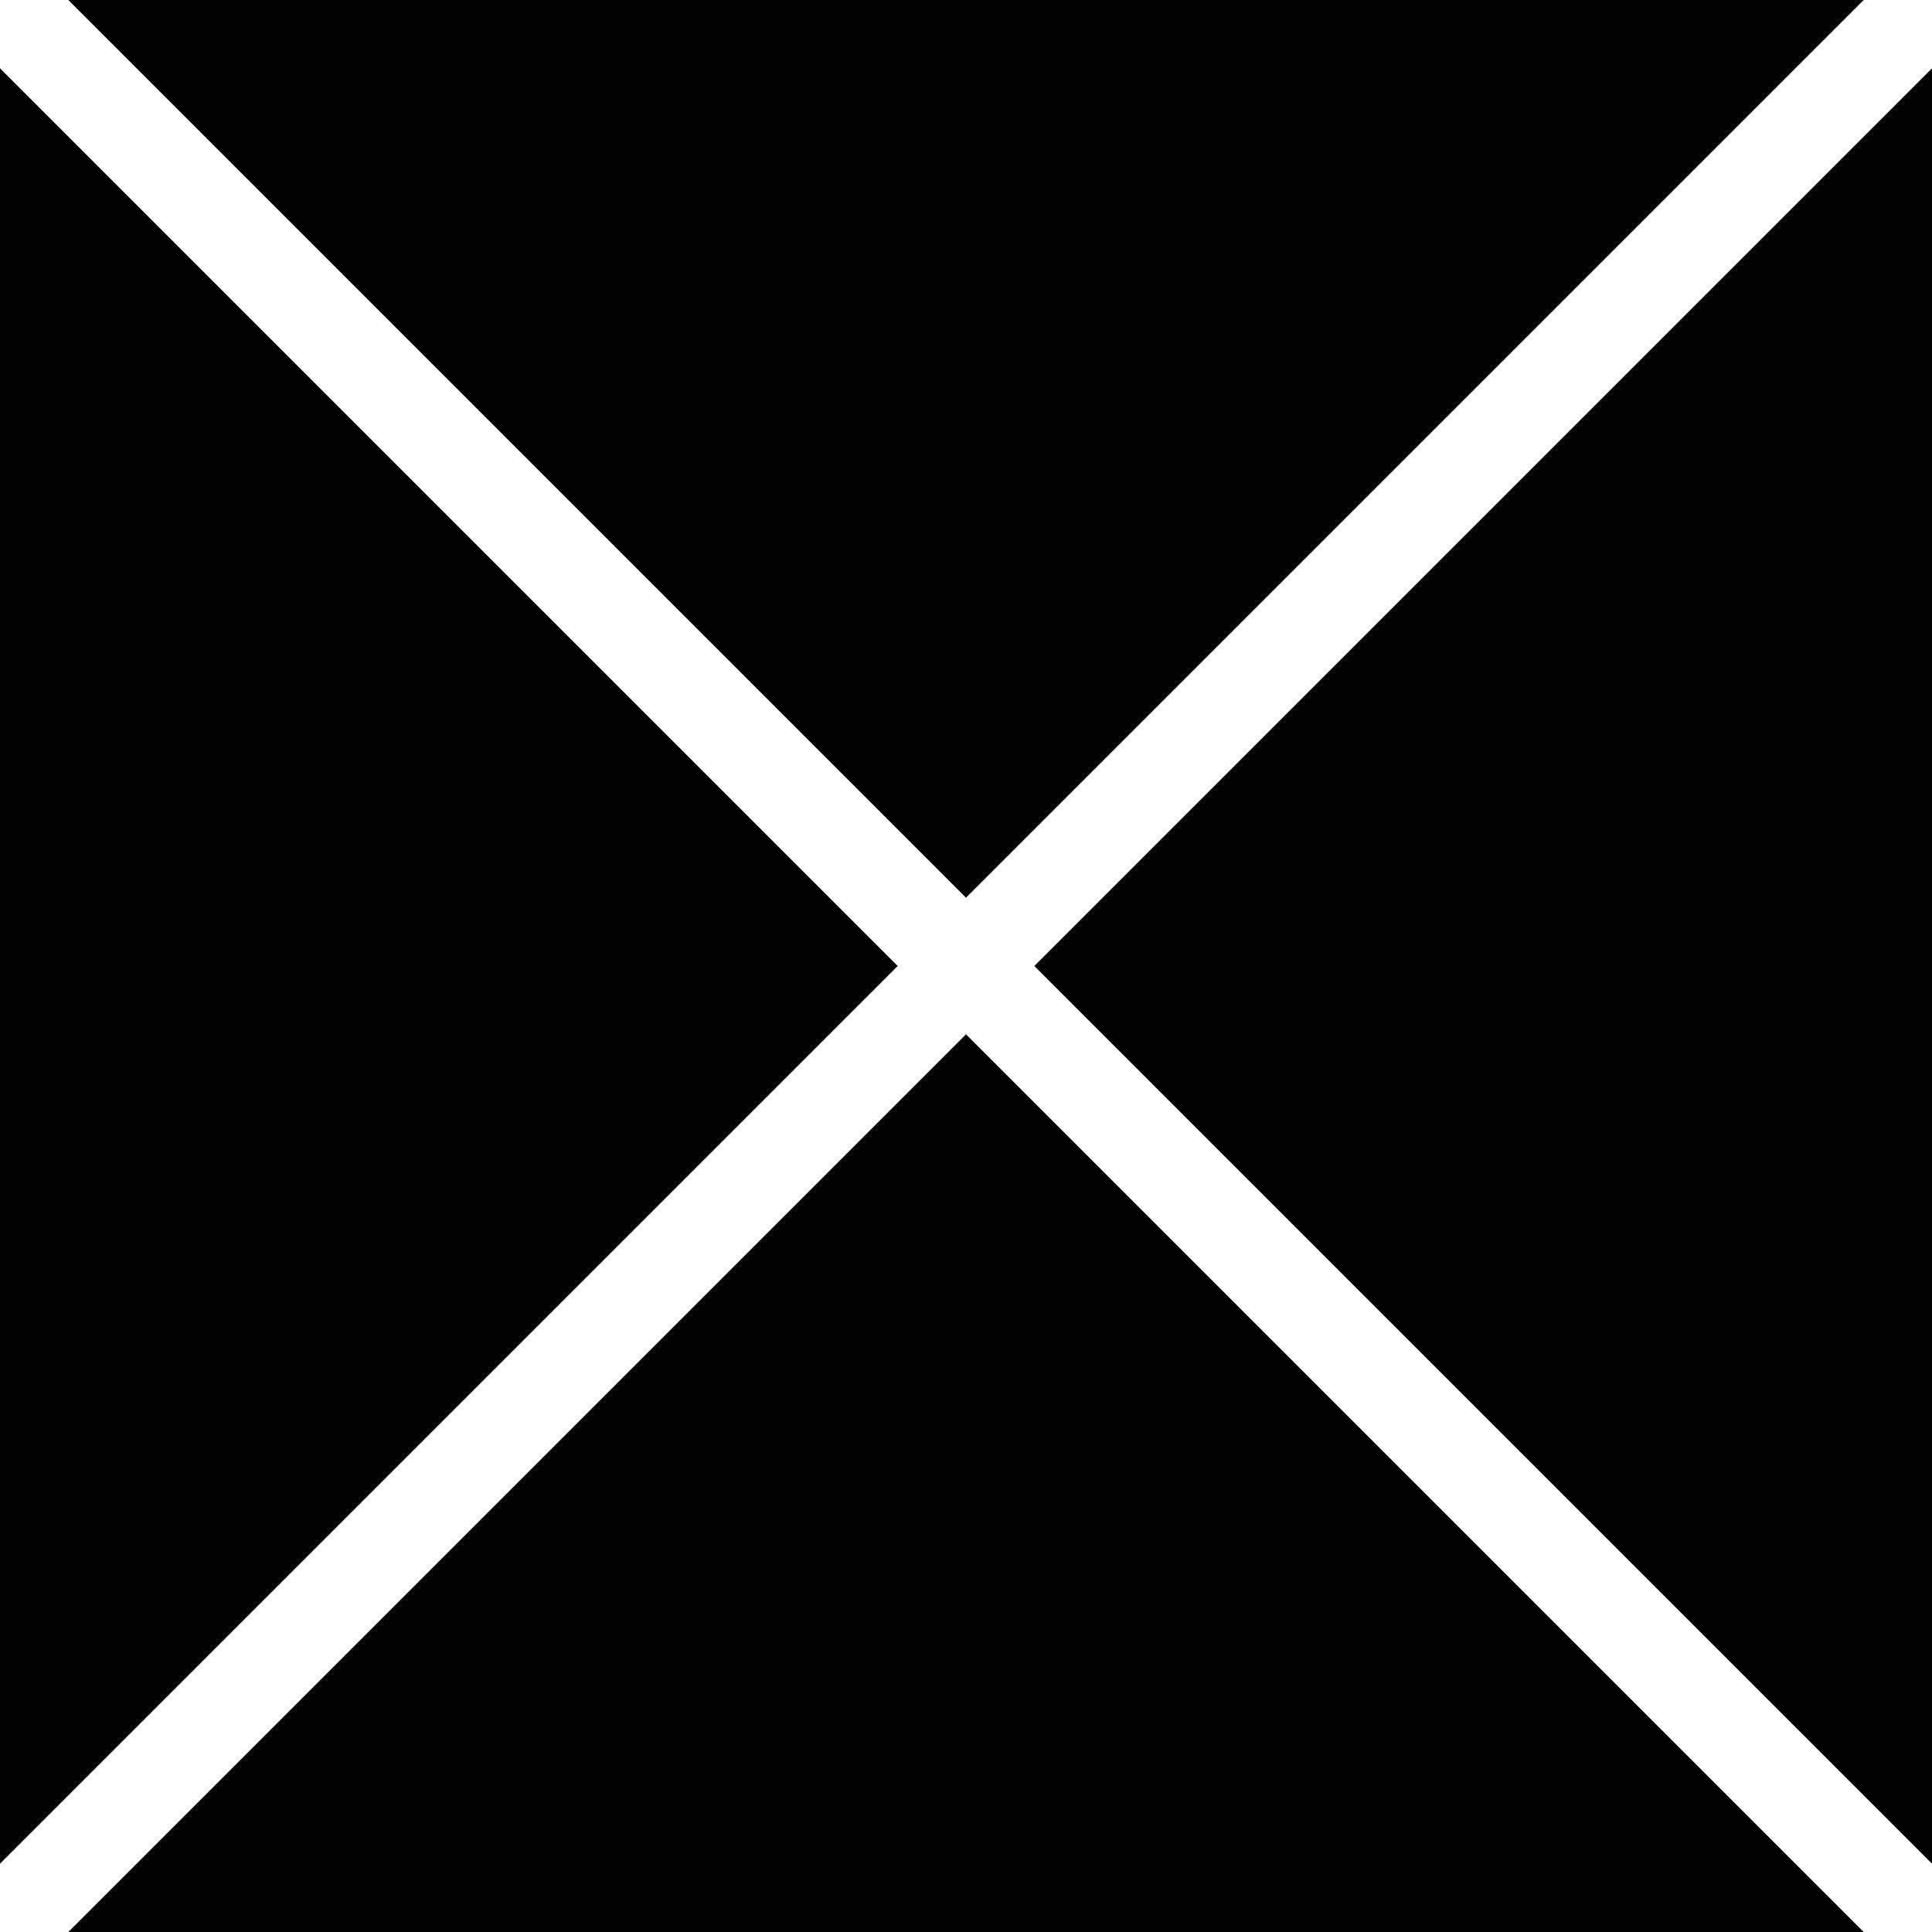
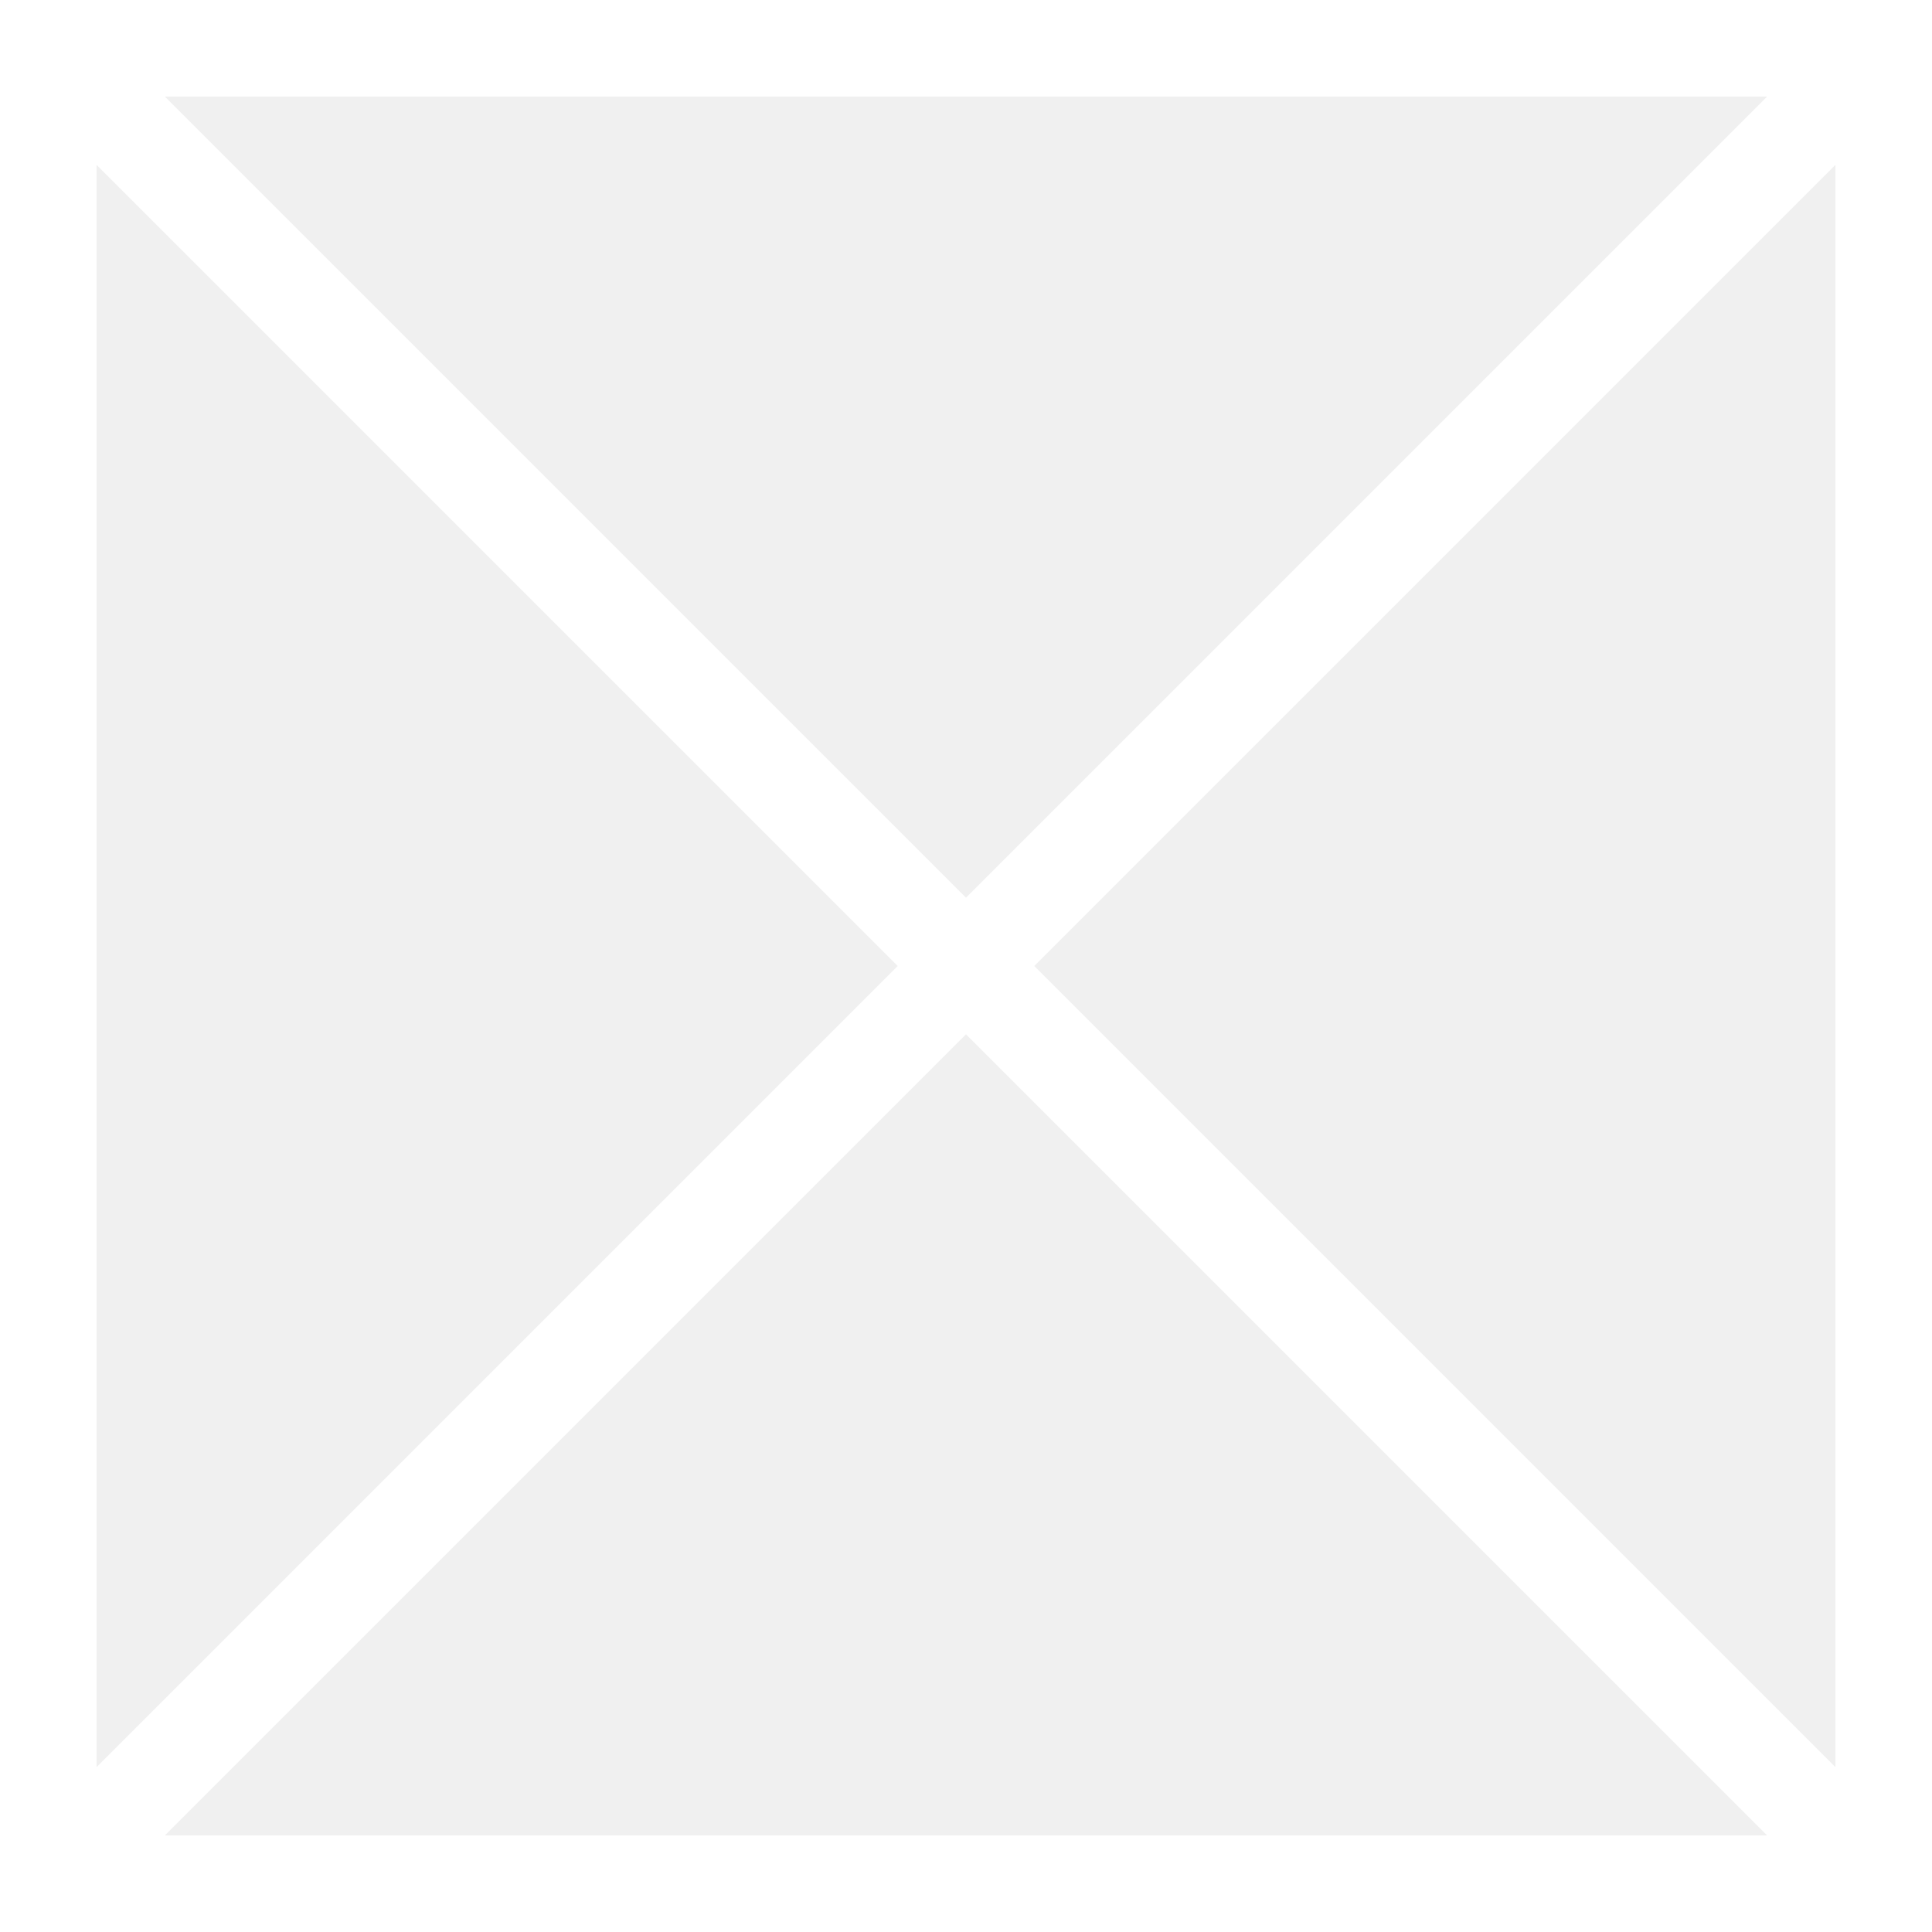
<svg xmlns="http://www.w3.org/2000/svg" version="1.1" viewBox="0 0 300 300">
  <defs>
    <style>
      .st0 {
+         fill: #fff;
+       }
+ 
+       .st1 {
        fill: none;
        stroke: #fff;
        stroke-miterlimit: 10;
        stroke-width: 15px;
      }

-       .st1 {
+       .st2 {
        display: none;
      }
    </style>
  </defs>
-   <g id="Layer_2">
-     <rect width="300" height="300" />
+   <g id="Layer_2" class="st2">
+     <rect class="st0" width="300" height="300" />
  </g>
-   <g id="Layer_1" class="st1">
-     <path d="M285,15v270H15V15h270M300,0H0v300h300V0h0Z" />
+   <g id="Layer_1">
+     <path class="st0" d="M285,15v270H15V15h270M300,0H0v300h300V0h0Z" />
  </g>
  <g id="Layer_3">
-     <line class="st0" y1="300" x2="300" />
-     <line class="st0" x2="300" y2="300" />
+     <line class="st1" y1="300" x2="300" />
+     <line class="st1" x2="300" y2="300" />
  </g>
</svg>
